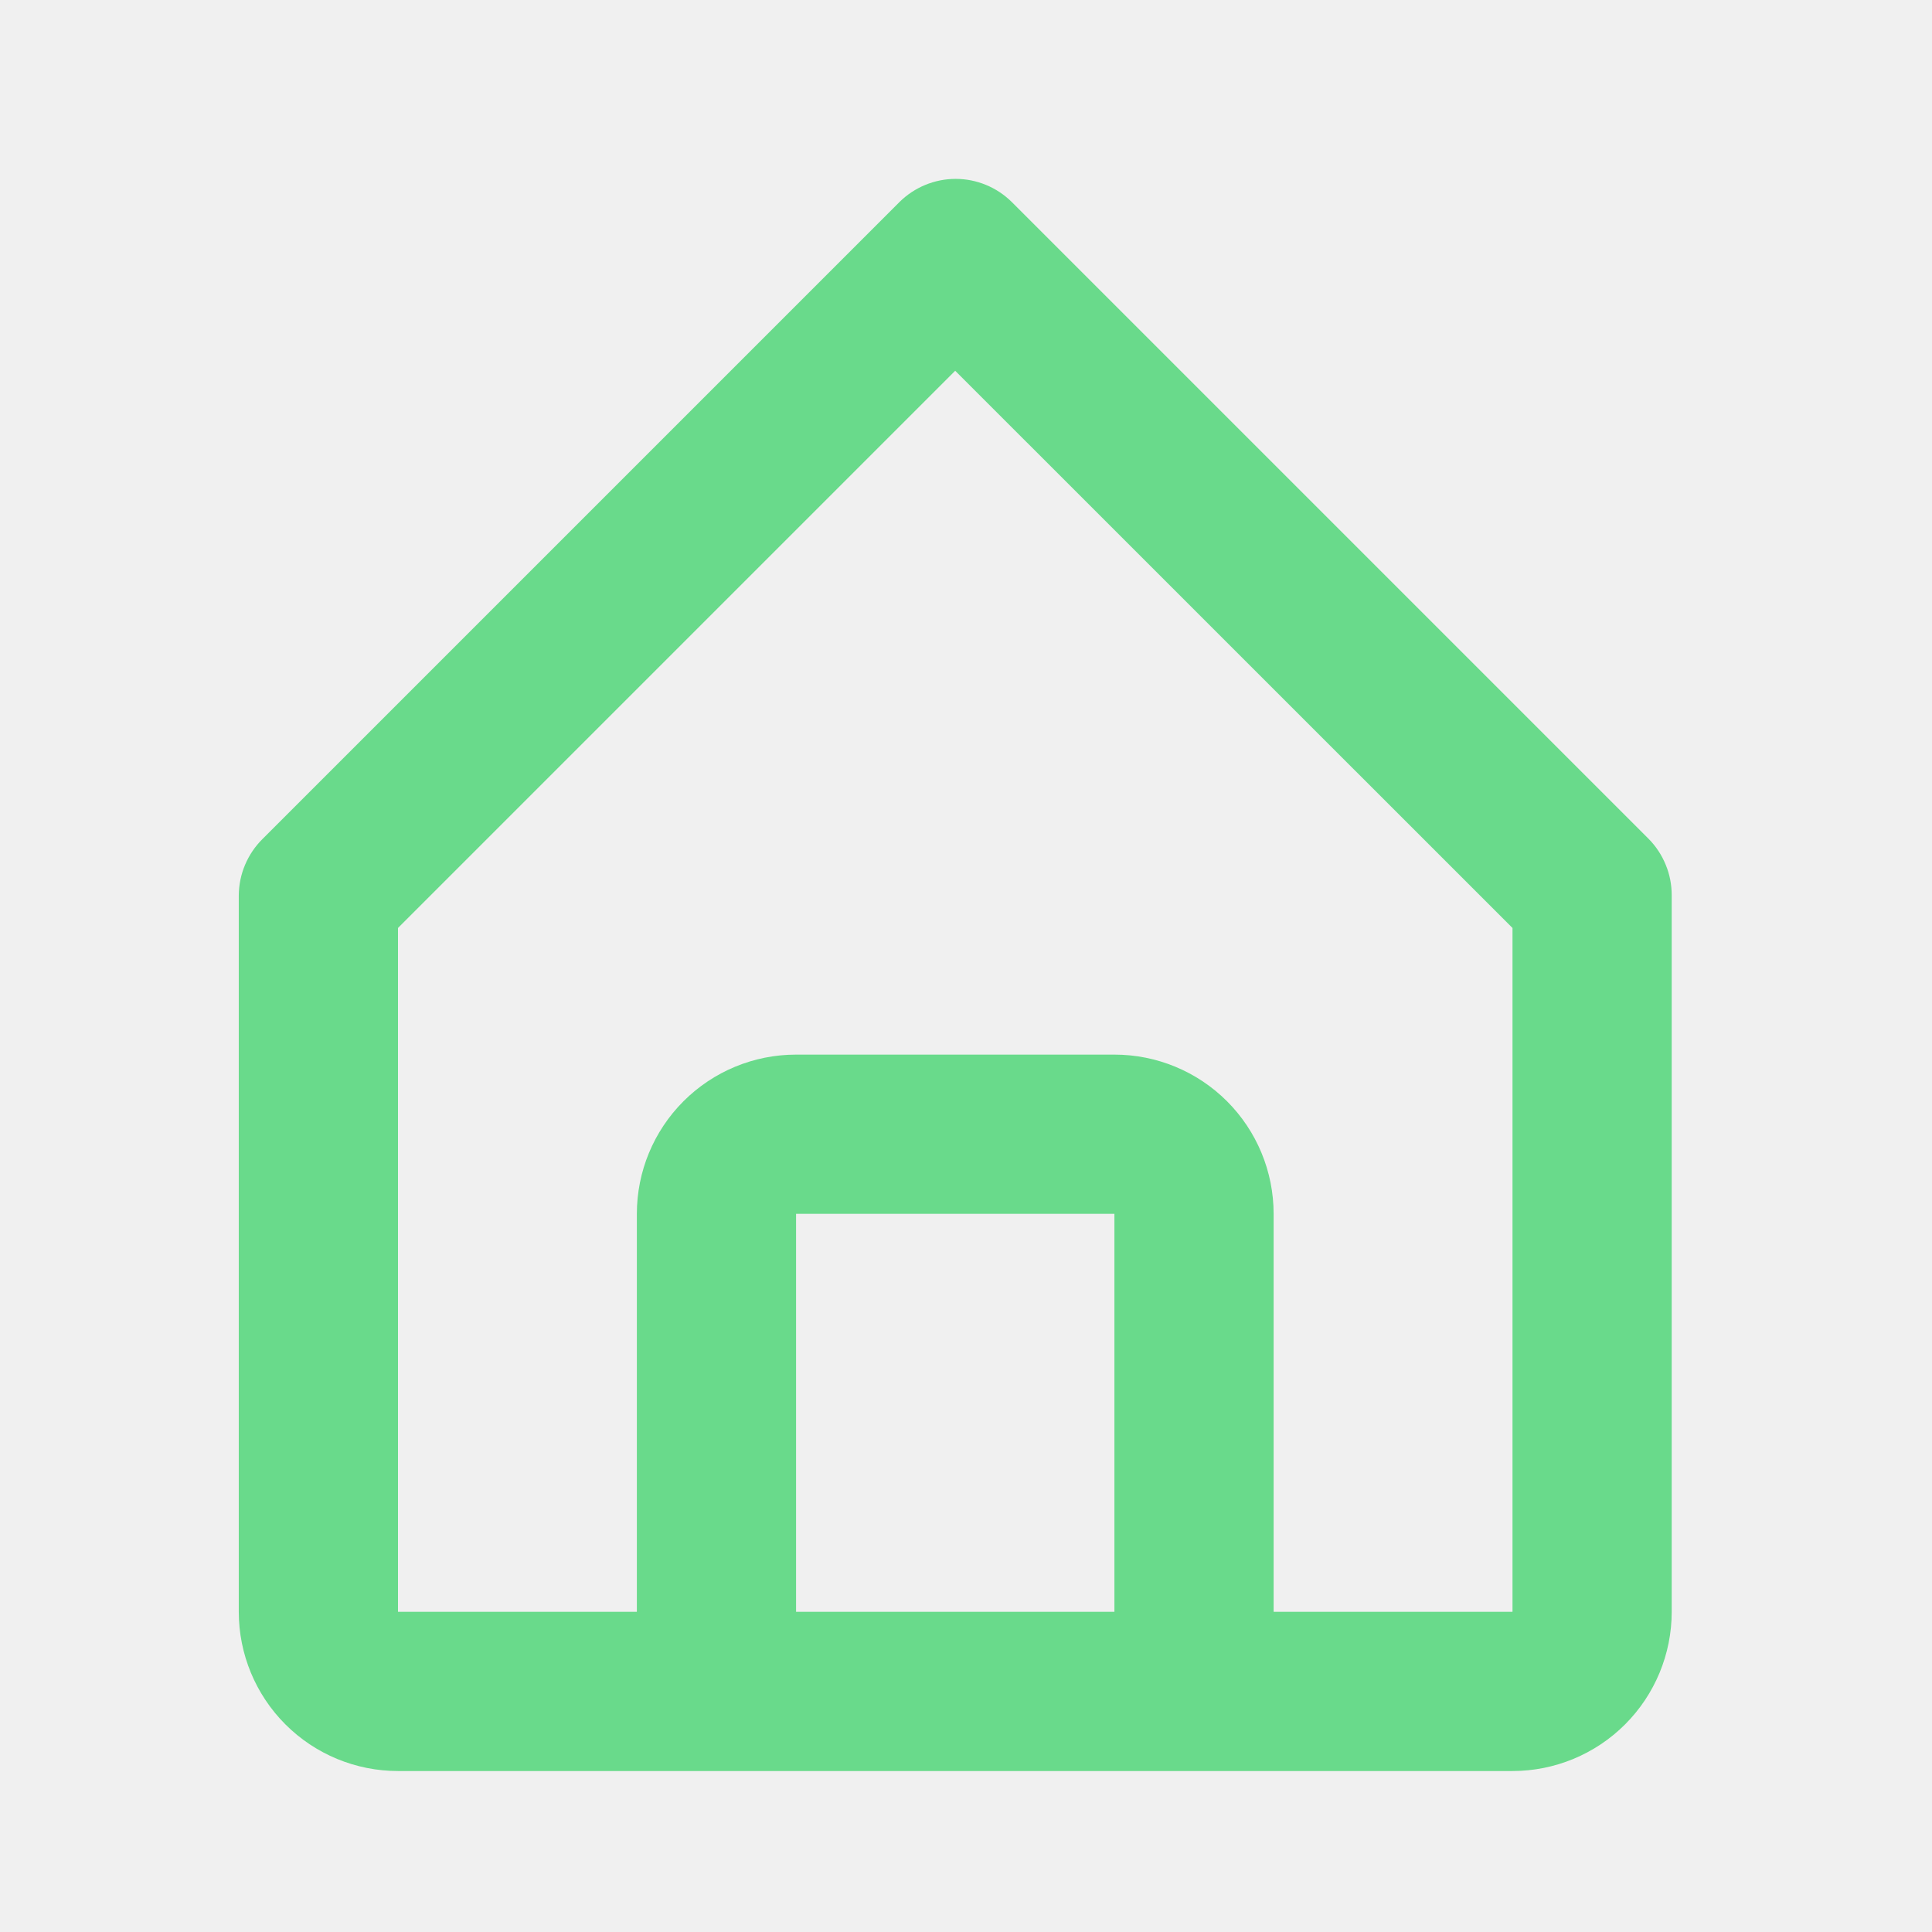
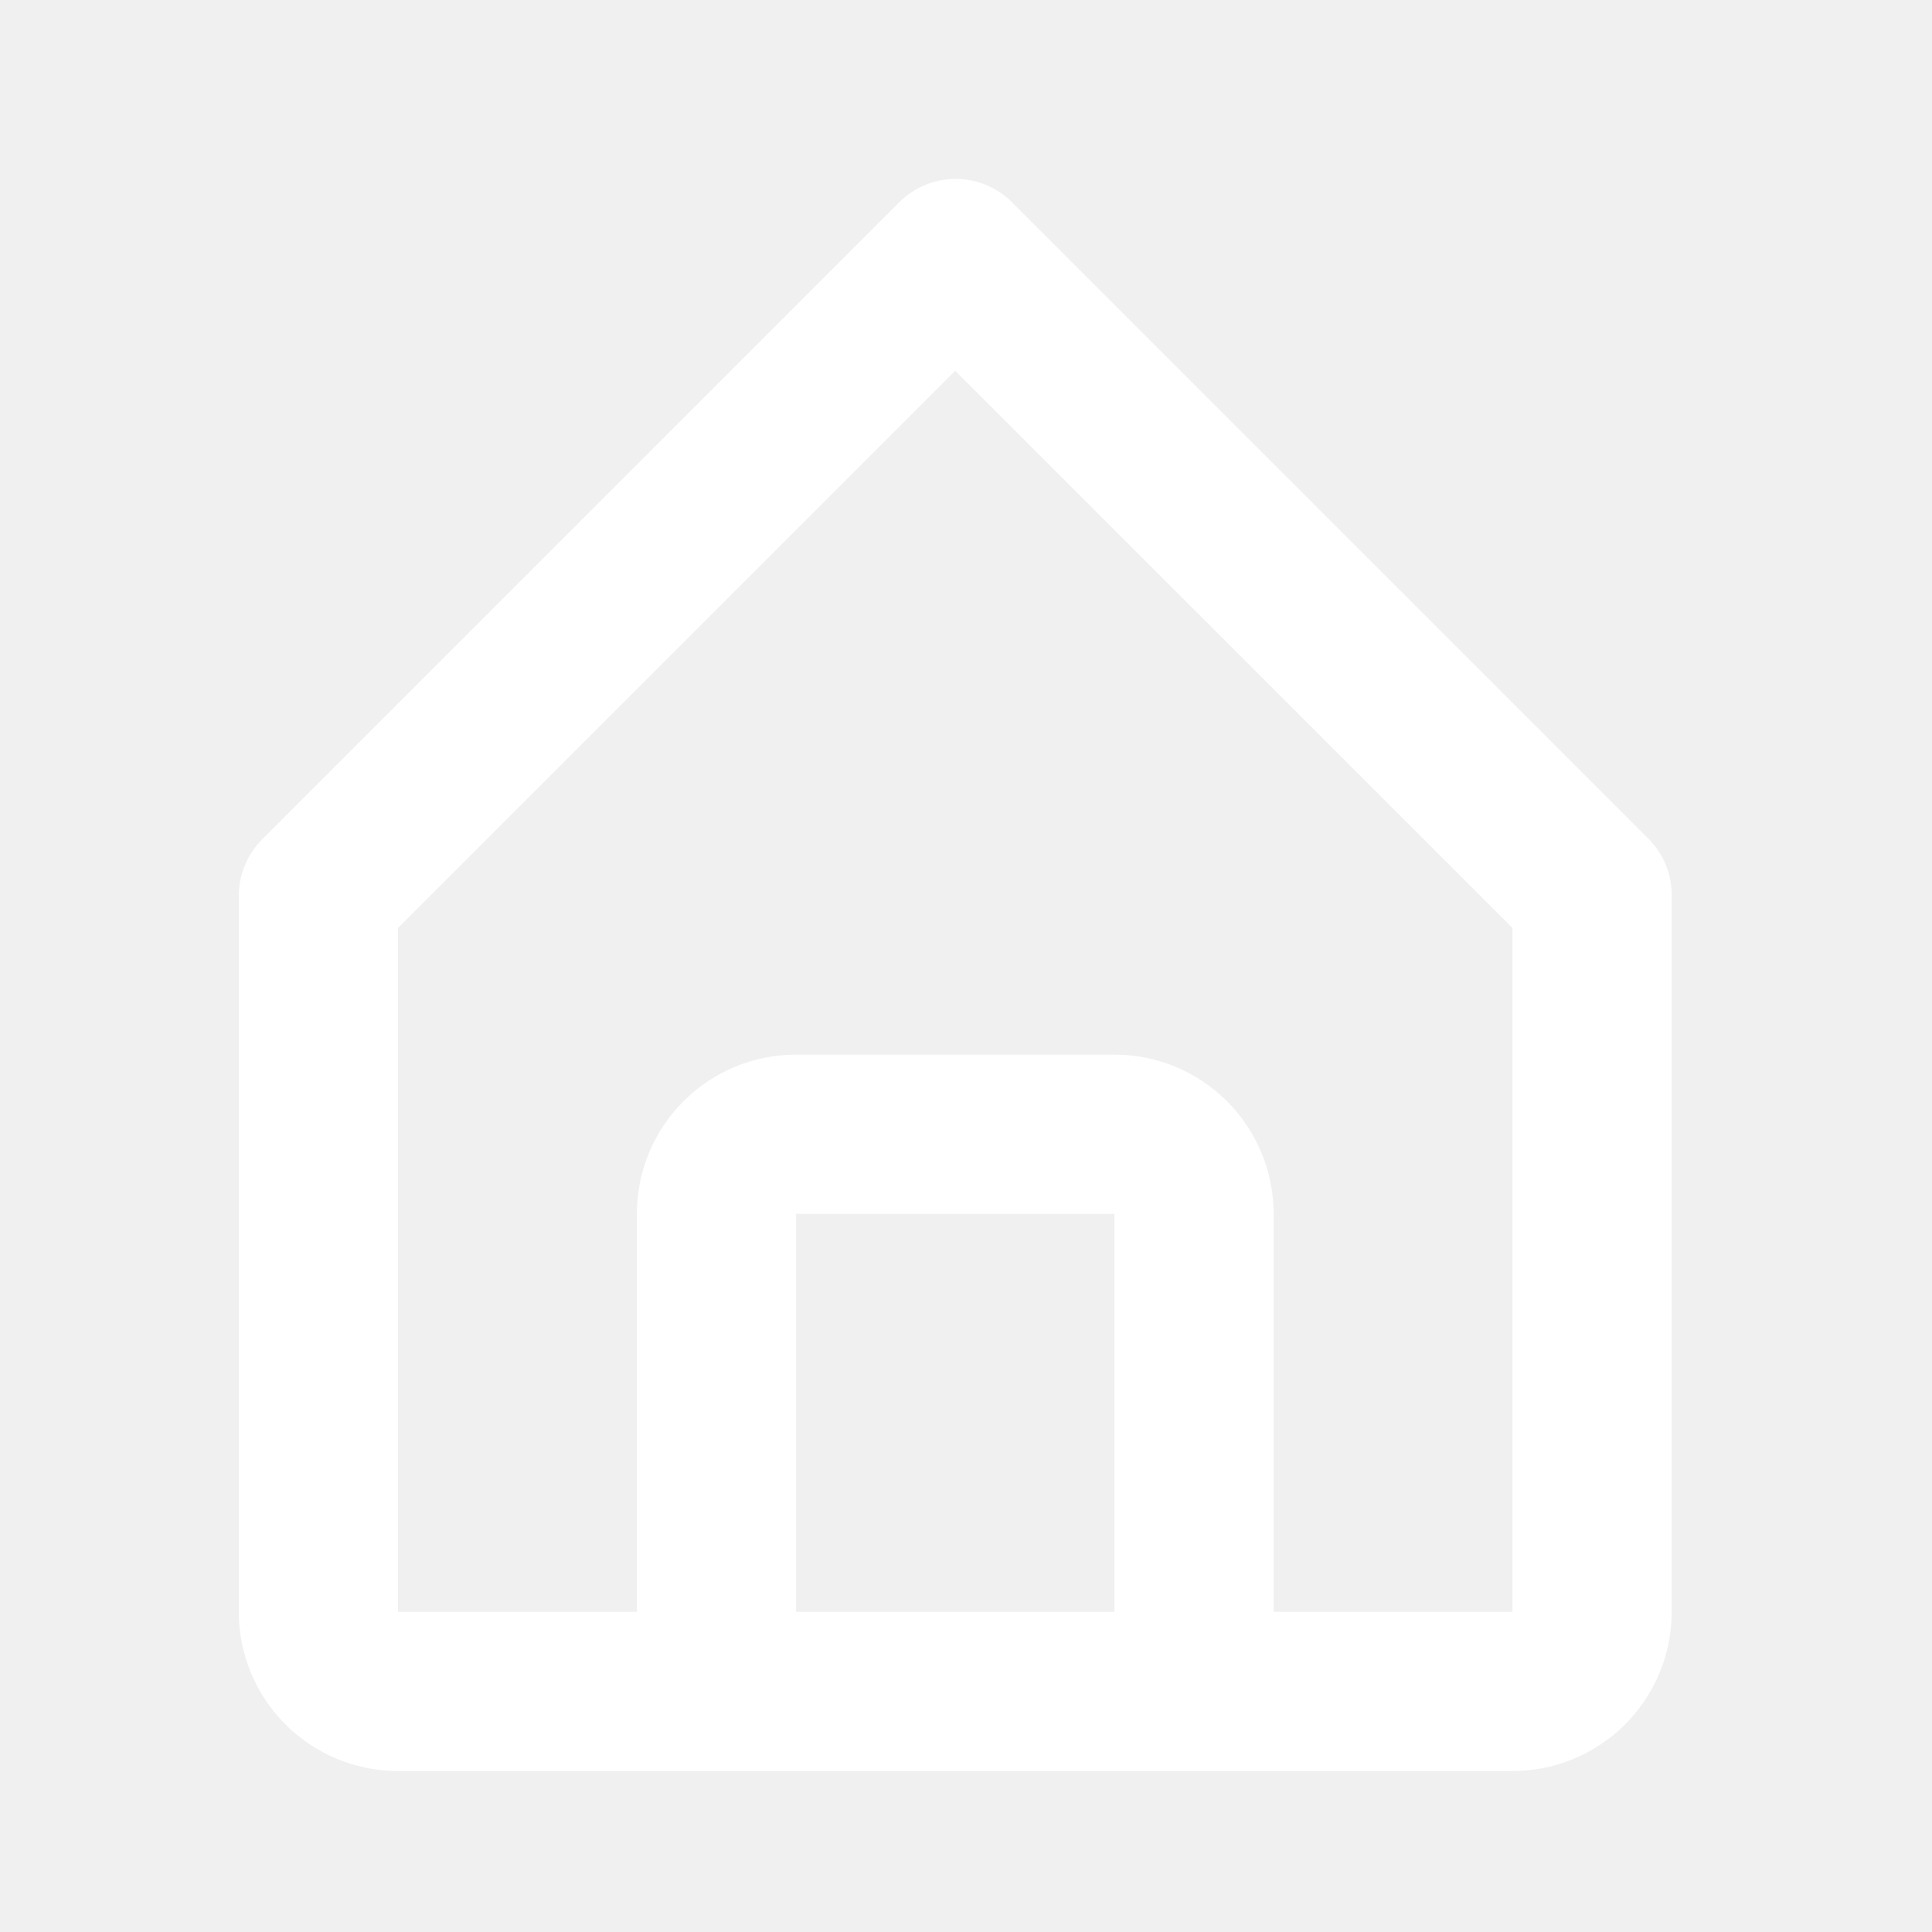
<svg xmlns="http://www.w3.org/2000/svg" width="22" height="22" viewBox="0 0 22 22" fill="none">
-   <path d="M4.532 20.167H17.223C17.704 20.167 18.165 19.976 18.505 19.636C18.845 19.296 19.036 18.835 19.036 18.354V10.196C19.036 10.076 19.014 9.958 18.968 9.848C18.923 9.737 18.857 9.637 18.773 9.552L11.521 2.3C11.351 2.132 11.121 2.037 10.882 2.037C10.643 2.037 10.413 2.132 10.243 2.3L2.991 9.552C2.906 9.636 2.838 9.736 2.791 9.847C2.744 9.957 2.72 10.076 2.719 10.196V18.354C2.719 18.835 2.91 19.296 3.25 19.636C3.59 19.976 4.051 20.167 4.532 20.167ZM9.065 18.354V13.822H12.69V18.354H9.065ZM4.532 10.567L10.877 4.222L17.223 10.567V18.354H14.503V13.822C14.503 13.341 14.312 12.88 13.972 12.54C13.632 12.2 13.171 12.009 12.69 12.009H9.065C8.584 12.009 8.123 12.2 7.783 12.54C7.443 12.88 7.252 13.341 7.252 13.822V18.354H4.532V10.567Z" fill="#69da8b " />
+   <path d="M4.532 20.167H17.223C17.704 20.167 18.165 19.976 18.505 19.636C18.845 19.296 19.036 18.835 19.036 18.354V10.196C19.036 10.076 19.014 9.958 18.968 9.848C18.923 9.737 18.857 9.637 18.773 9.552L11.521 2.3C11.351 2.132 11.121 2.037 10.882 2.037C10.643 2.037 10.413 2.132 10.243 2.3L2.991 9.552C2.906 9.636 2.838 9.736 2.791 9.847C2.744 9.957 2.72 10.076 2.719 10.196V18.354C2.719 18.835 2.91 19.296 3.25 19.636C3.59 19.976 4.051 20.167 4.532 20.167ZM9.065 18.354V13.822H12.69V18.354H9.065ZM4.532 10.567L10.877 4.222L17.223 10.567V18.354H14.503V13.822C14.503 13.341 14.312 12.88 13.972 12.54C13.632 12.2 13.171 12.009 12.69 12.009H9.065C8.584 12.009 8.123 12.2 7.783 12.54C7.443 12.88 7.252 13.341 7.252 13.822V18.354H4.532V10.567Z" fill="#fff " />
</svg>
